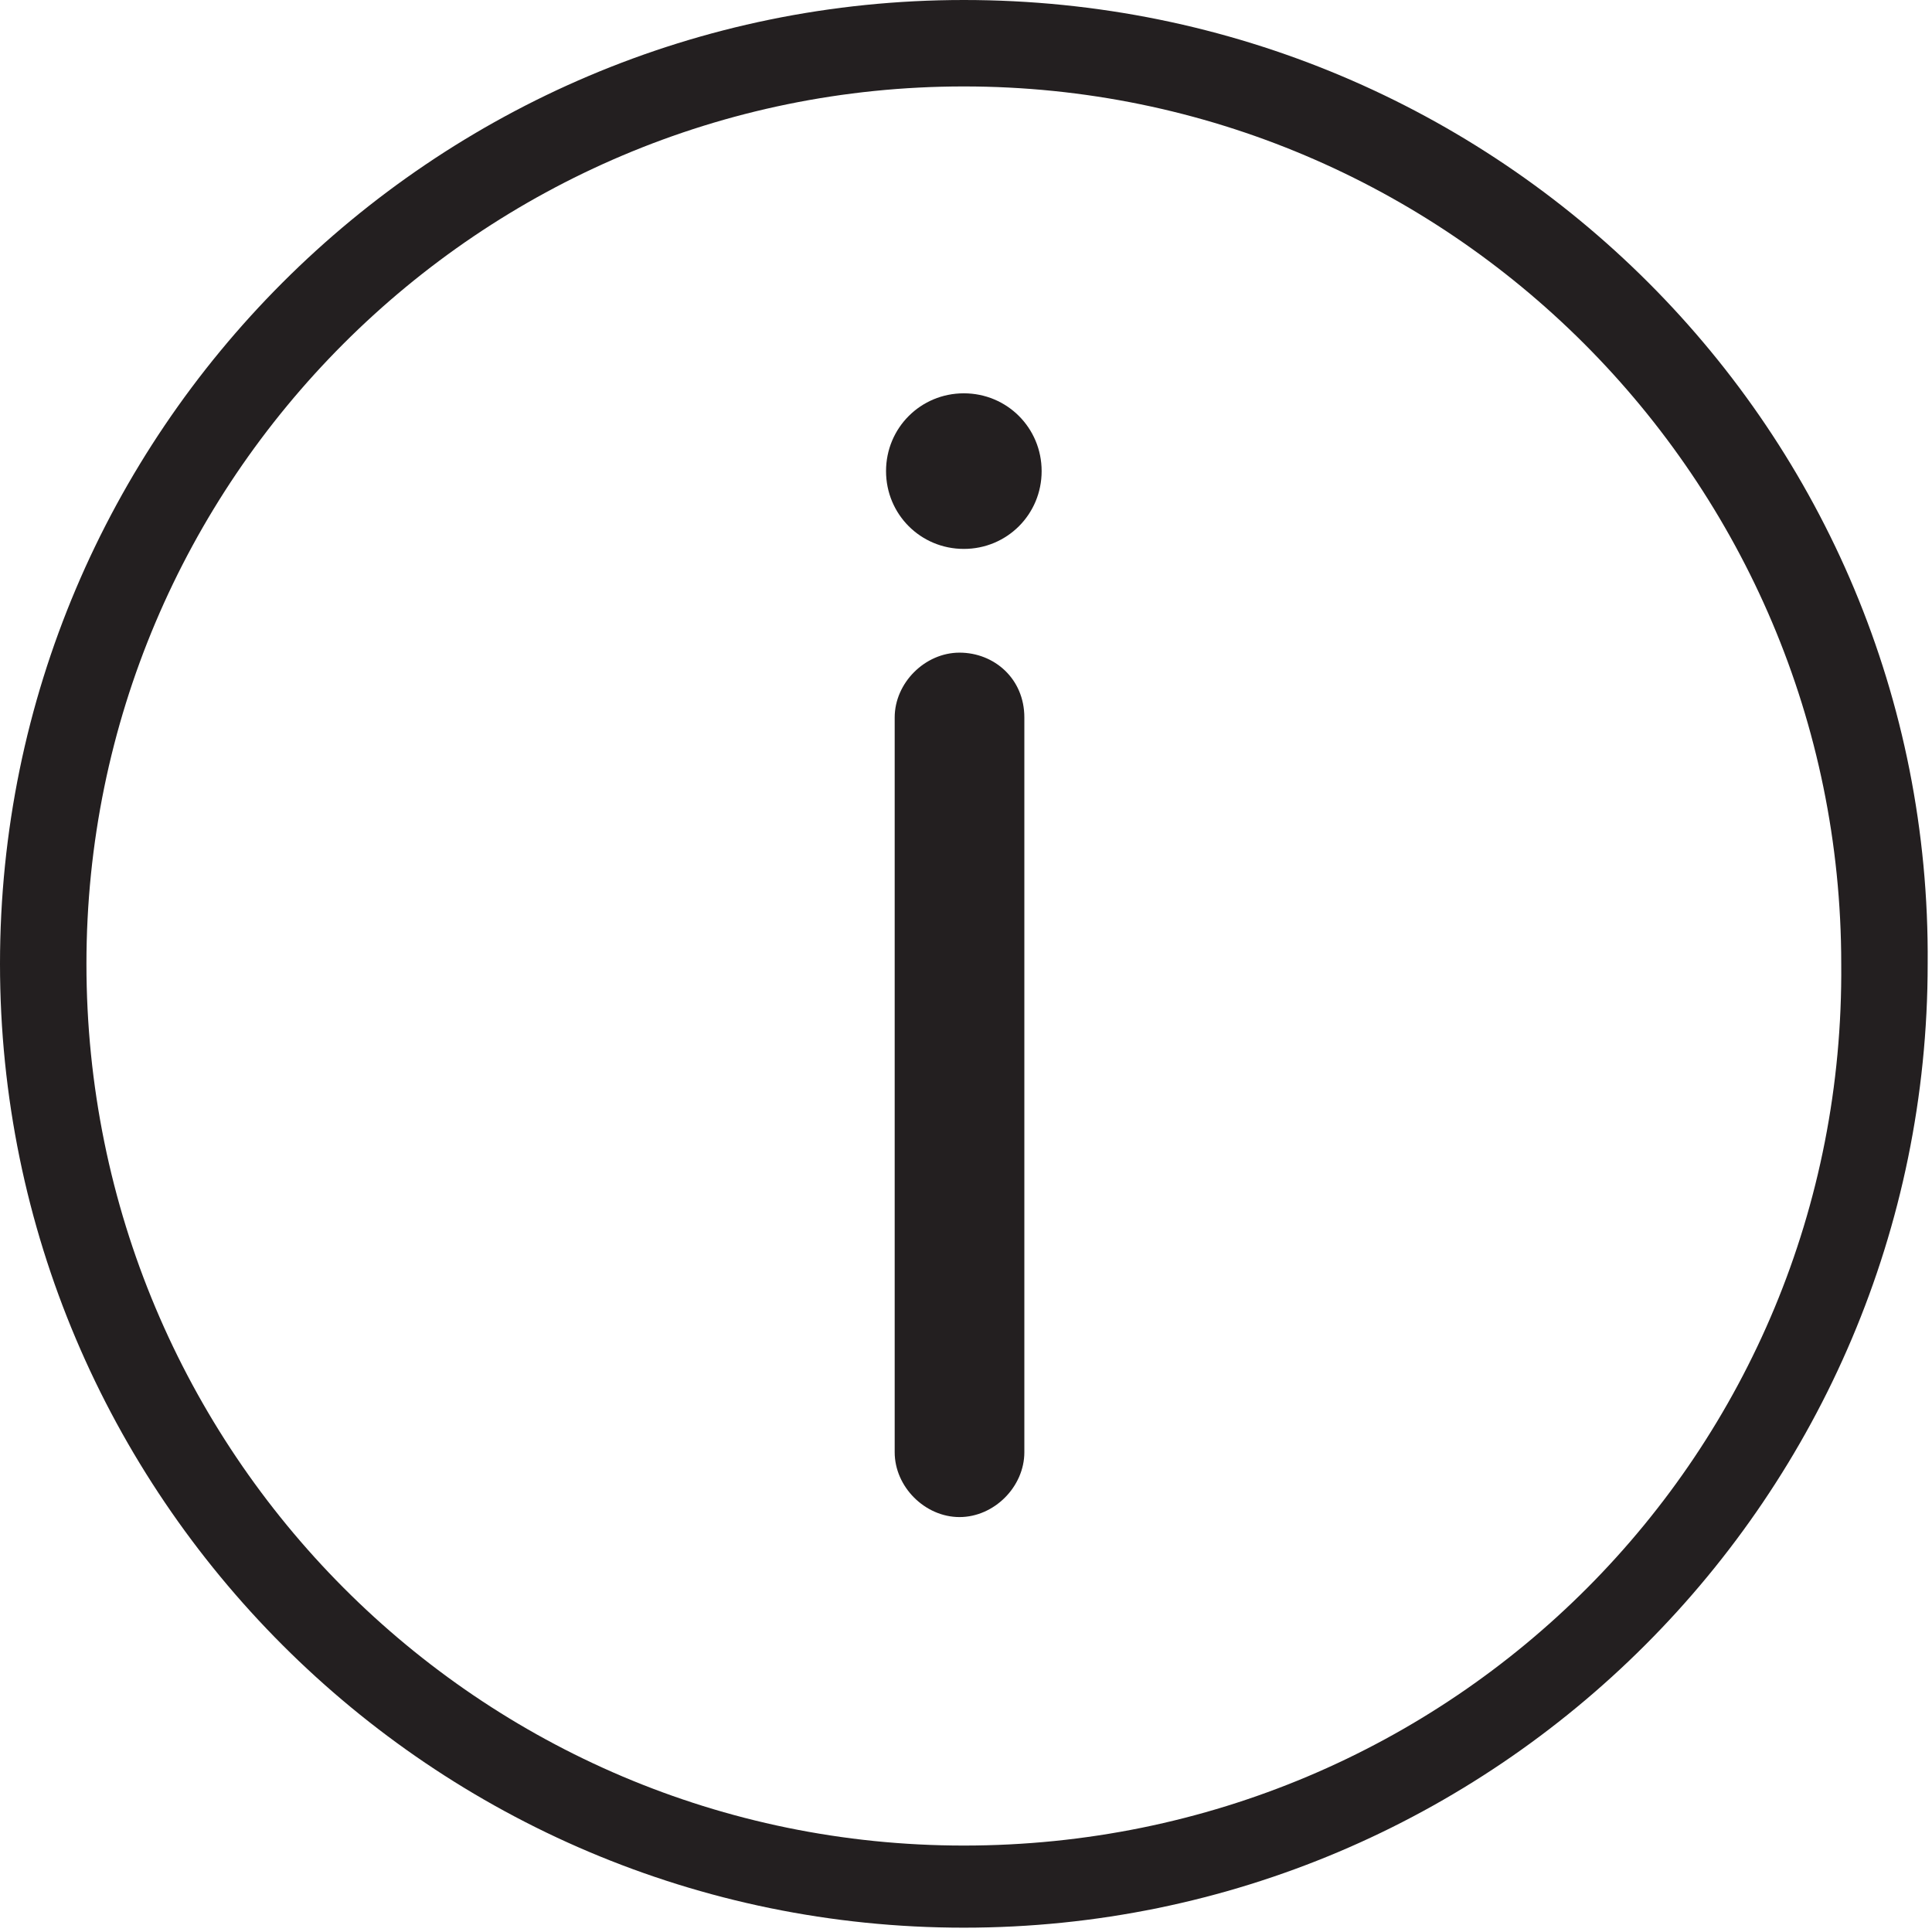
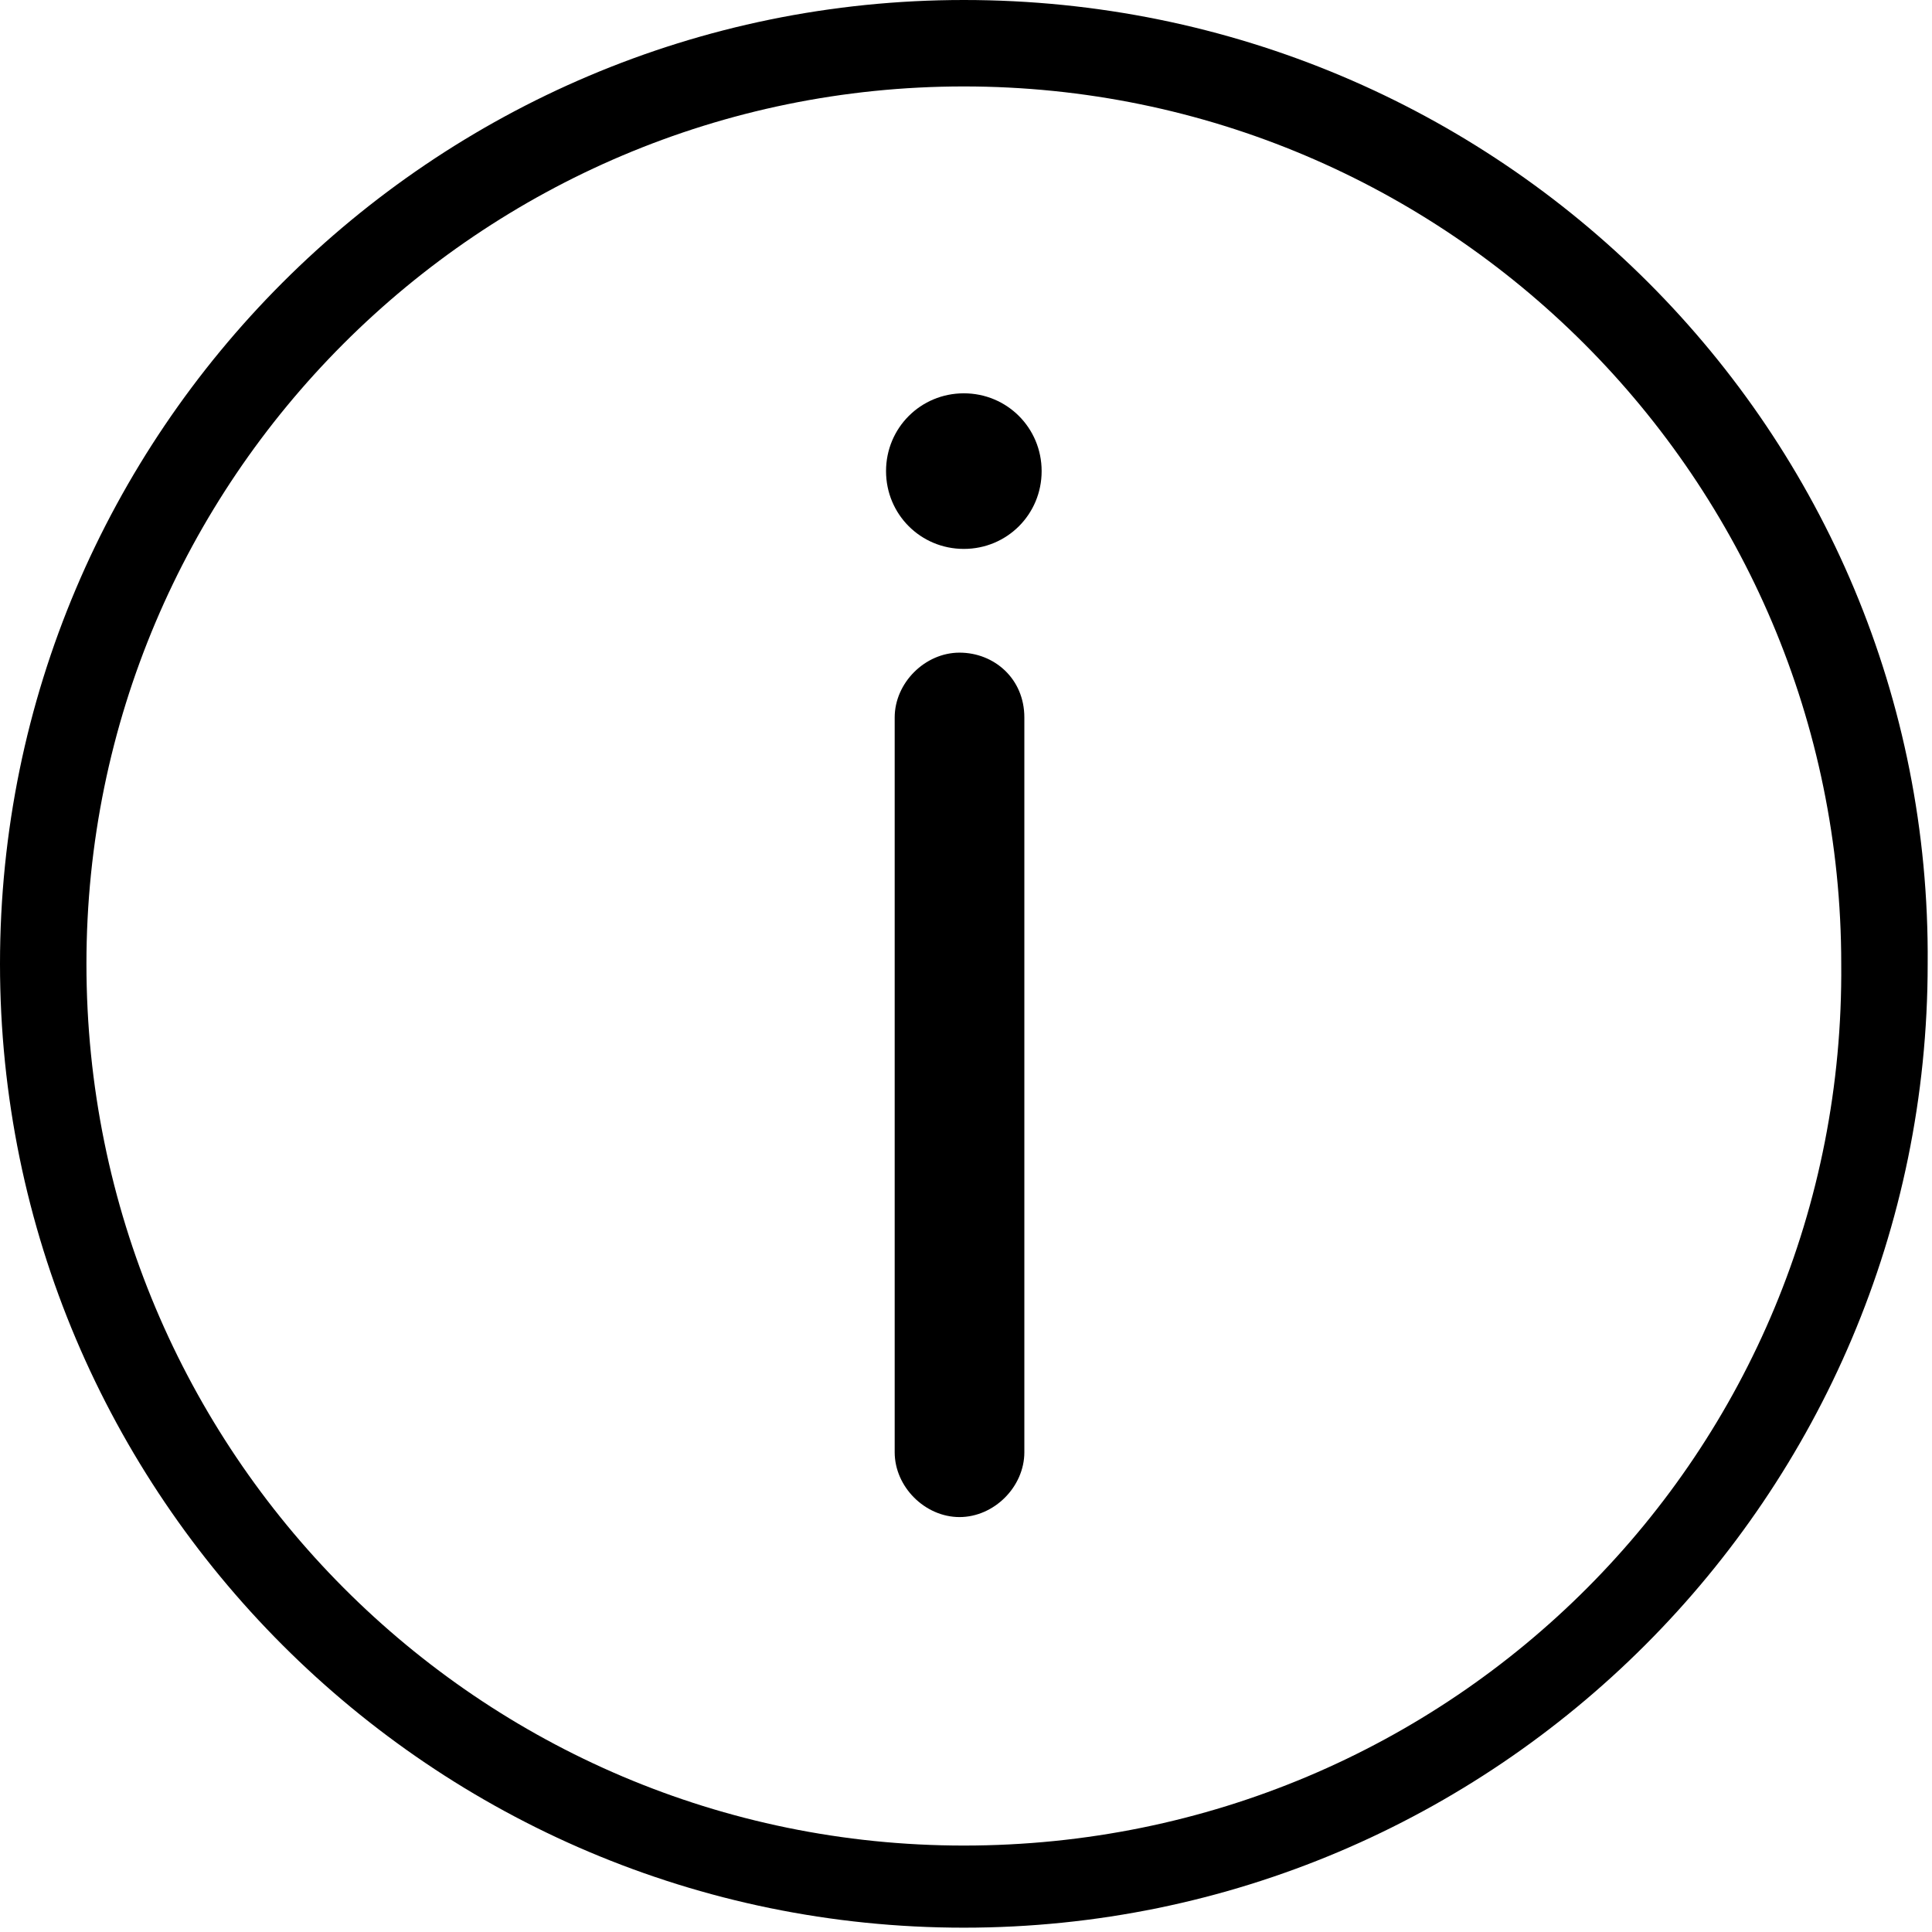
<svg xmlns="http://www.w3.org/2000/svg" version="1.1" id="Слой_1" x="0px" y="0px" viewBox="0 0 44.7 44.7" style="enable-background:new 0 0 44.7 44.7;" xml:space="preserve">
-   <style type="text/css">
- 	.st0{fill:#231F20;}
- </style>
-   <g>
-     <path class="st0" d="M22.3,0C10,0,0,10,0,22.3c0,12.3,10,22.3,22.3,22.3c12.3,0,22.3-10,22.3-22.3C44.7,10,34.7,0,22.3,0L22.3,0z    M22.3,42.7C11.1,42.7,2,33.6,2,22.3C2,11.1,11.1,2,22.3,2c11.2,0,20.3,9.1,20.3,20.3C42.7,33.6,33.6,42.7,22.3,42.7L22.3,42.7z    M22.3,42.7" />
-     <path class="st0" d="M22.2,15.1c-0.8,0-1.5,0.7-1.5,1.5v17c0,0.8,0.7,1.5,1.5,1.5c0.8,0,1.5-0.7,1.5-1.5v-17   C23.7,15.7,23,15.1,22.2,15.1L22.2,15.1z M22.2,15.1" />
-     <path class="st0" d="M24.1,10.9c0,1-0.8,1.8-1.8,1.8c-1,0-1.8-0.8-1.8-1.8c0-1,0.8-1.8,1.8-1.8C23.3,9.1,24.1,9.9,24.1,10.9   L24.1,10.9z M24.1,10.9" />
-   </g>
+   <path class="st0" d="M22.3,0C10,0,0,10,0,22.3c0,12.3,10,22.3,22.3,22.3c12.3,0,22.3-10,22.3-22.3C44.7,10,34.7,0,22.3,0L22.3,0z    M22.3,42.7C11.1,42.7,2,33.6,2,22.3C2,11.1,11.1,2,22.3,2c11.2,0,20.3,9.1,20.3,20.3C42.7,33.6,33.6,42.7,22.3,42.7L22.3,42.7z    M22.3,42.7" />
+   <path class="st0" d="M22.2,15.1c-0.8,0-1.5,0.7-1.5,1.5v17c0,0.8,0.7,1.5,1.5,1.5c0.8,0,1.5-0.7,1.5-1.5v-17   C23.7,15.7,23,15.1,22.2,15.1L22.2,15.1z M22.2,15.1" />
+   <path class="st0" d="M24.1,10.9c0,1-0.8,1.8-1.8,1.8c-1,0-1.8-0.8-1.8-1.8c0-1,0.8-1.8,1.8-1.8C23.3,9.1,24.1,9.9,24.1,10.9   L24.1,10.9z M24.1,10.9" />
</svg>
